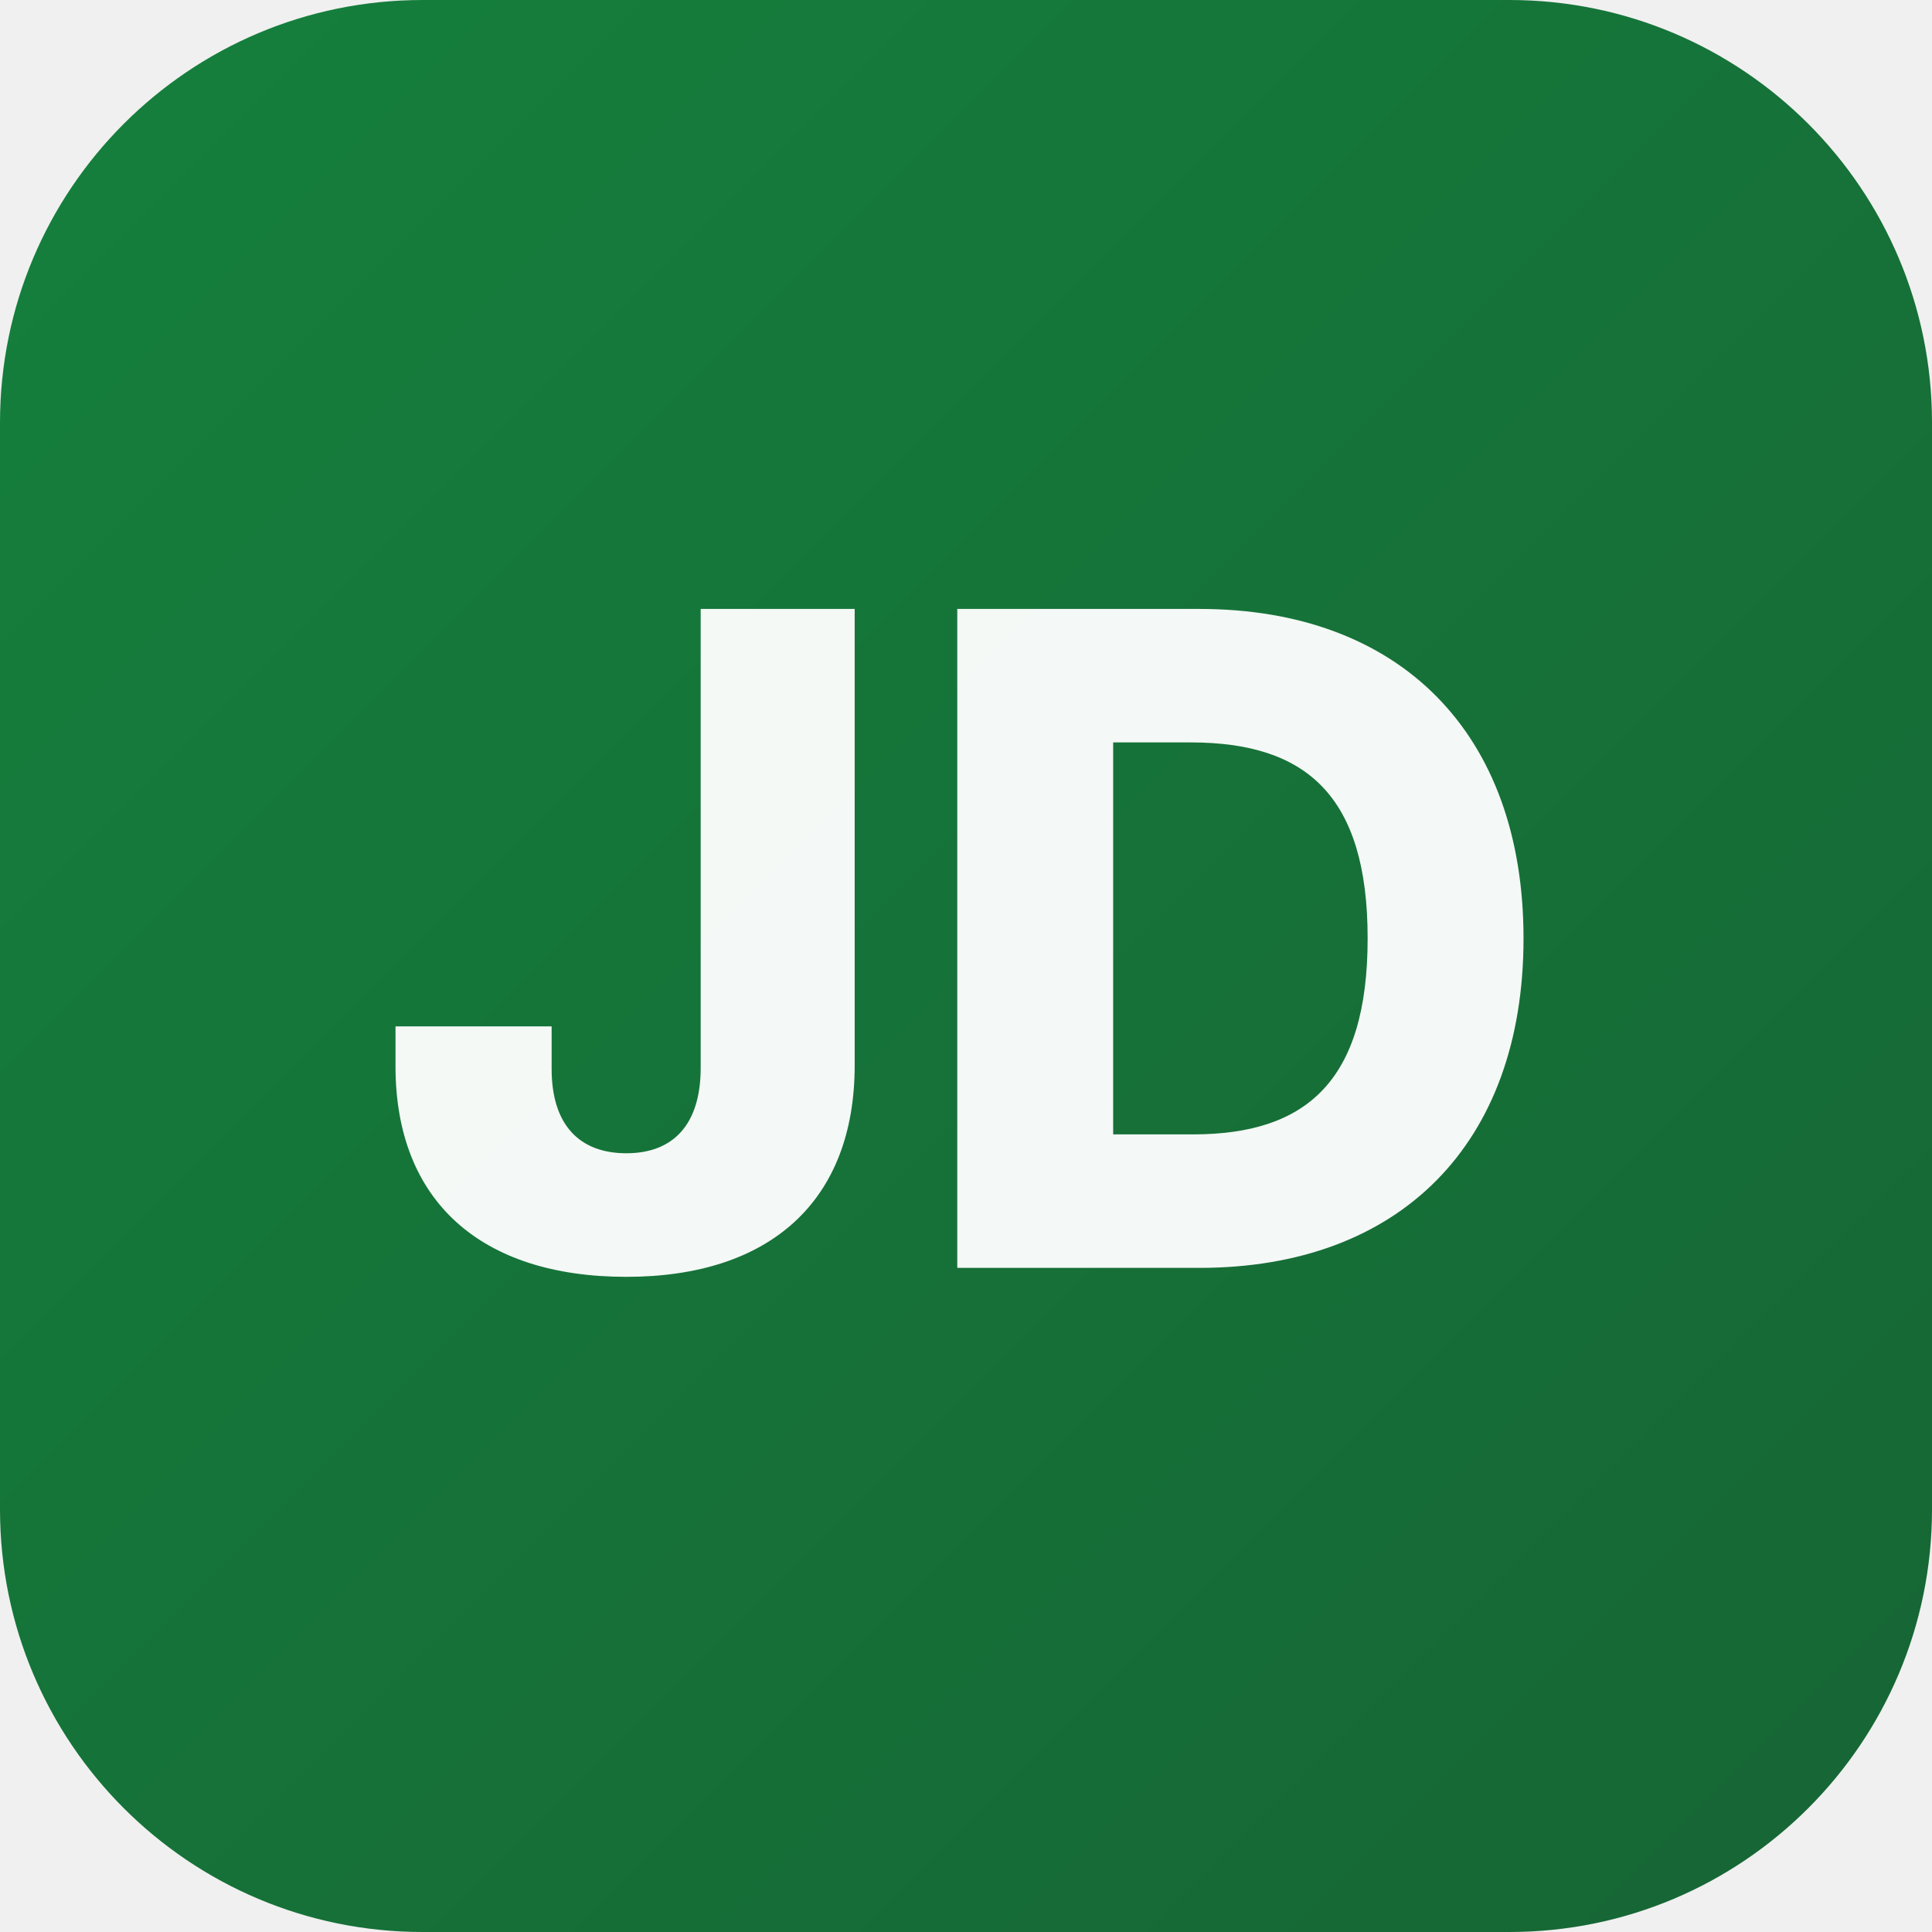
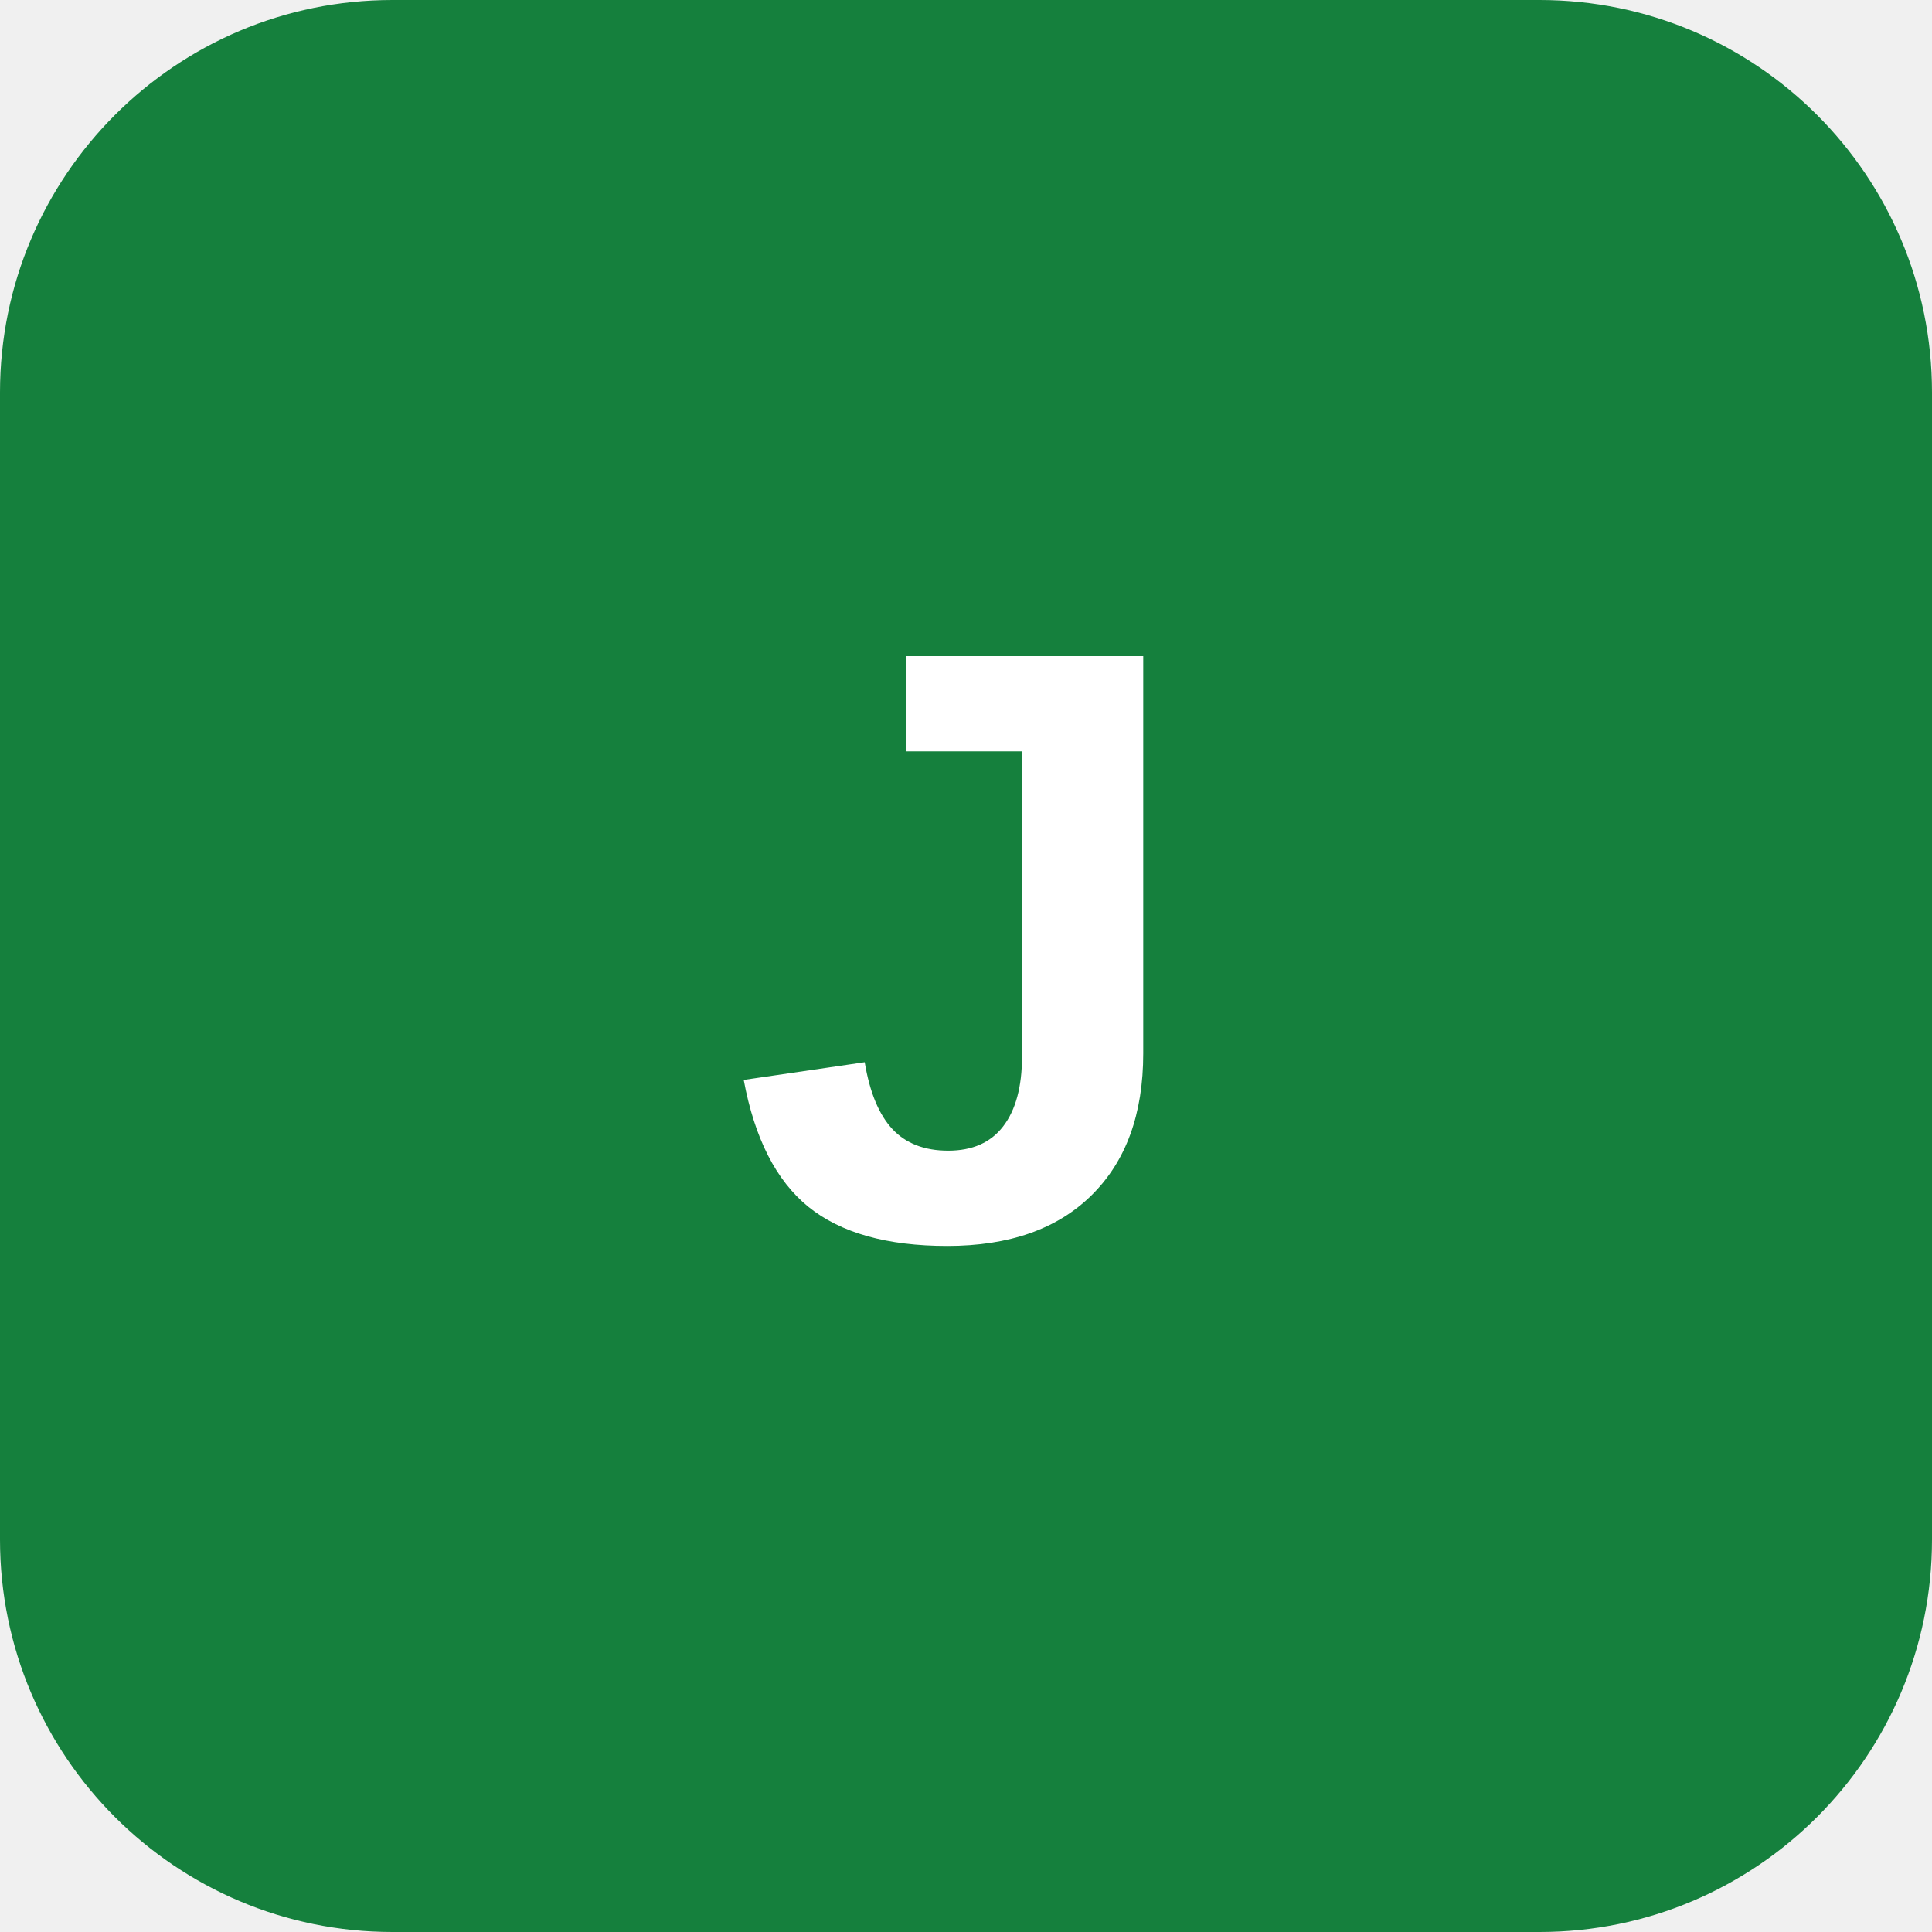
- <svg xmlns="http://www.w3.org/2000/svg" width="128" height="128" viewBox="0 0 128 128" fill="none">
-   <defs>
-     <linearGradient id="g" x1="0" y1="0" x2="128" y2="128" gradientUnits="userSpaceOnUse">
-       <stop stop-color="#15803D" />
-       <stop offset="1" stop-color="#166534" />
-     </linearGradient>
-   </defs>
-   <rect width="128" height="128" rx="28" fill="url(#g)" />
-   <text x="64" y="84" text-anchor="middle" font-family="system-ui,-apple-system,sans-serif" font-weight="800" font-size="60" fill="white" opacity="0.95">JD</text>
+ <svg xmlns="http://www.w3.org/2000/svg" width="128" height="128" viewBox="0 0 128 128">
+   <rect width="128" height="128" rx="26" fill="#15803d" />
+   <text x="64" y="82" text-anchor="middle" font-family="'SF Pro Display','Helvetica Neue',Arial,sans-serif" font-weight="700" font-size="56" fill="white">J</text>
</svg>
